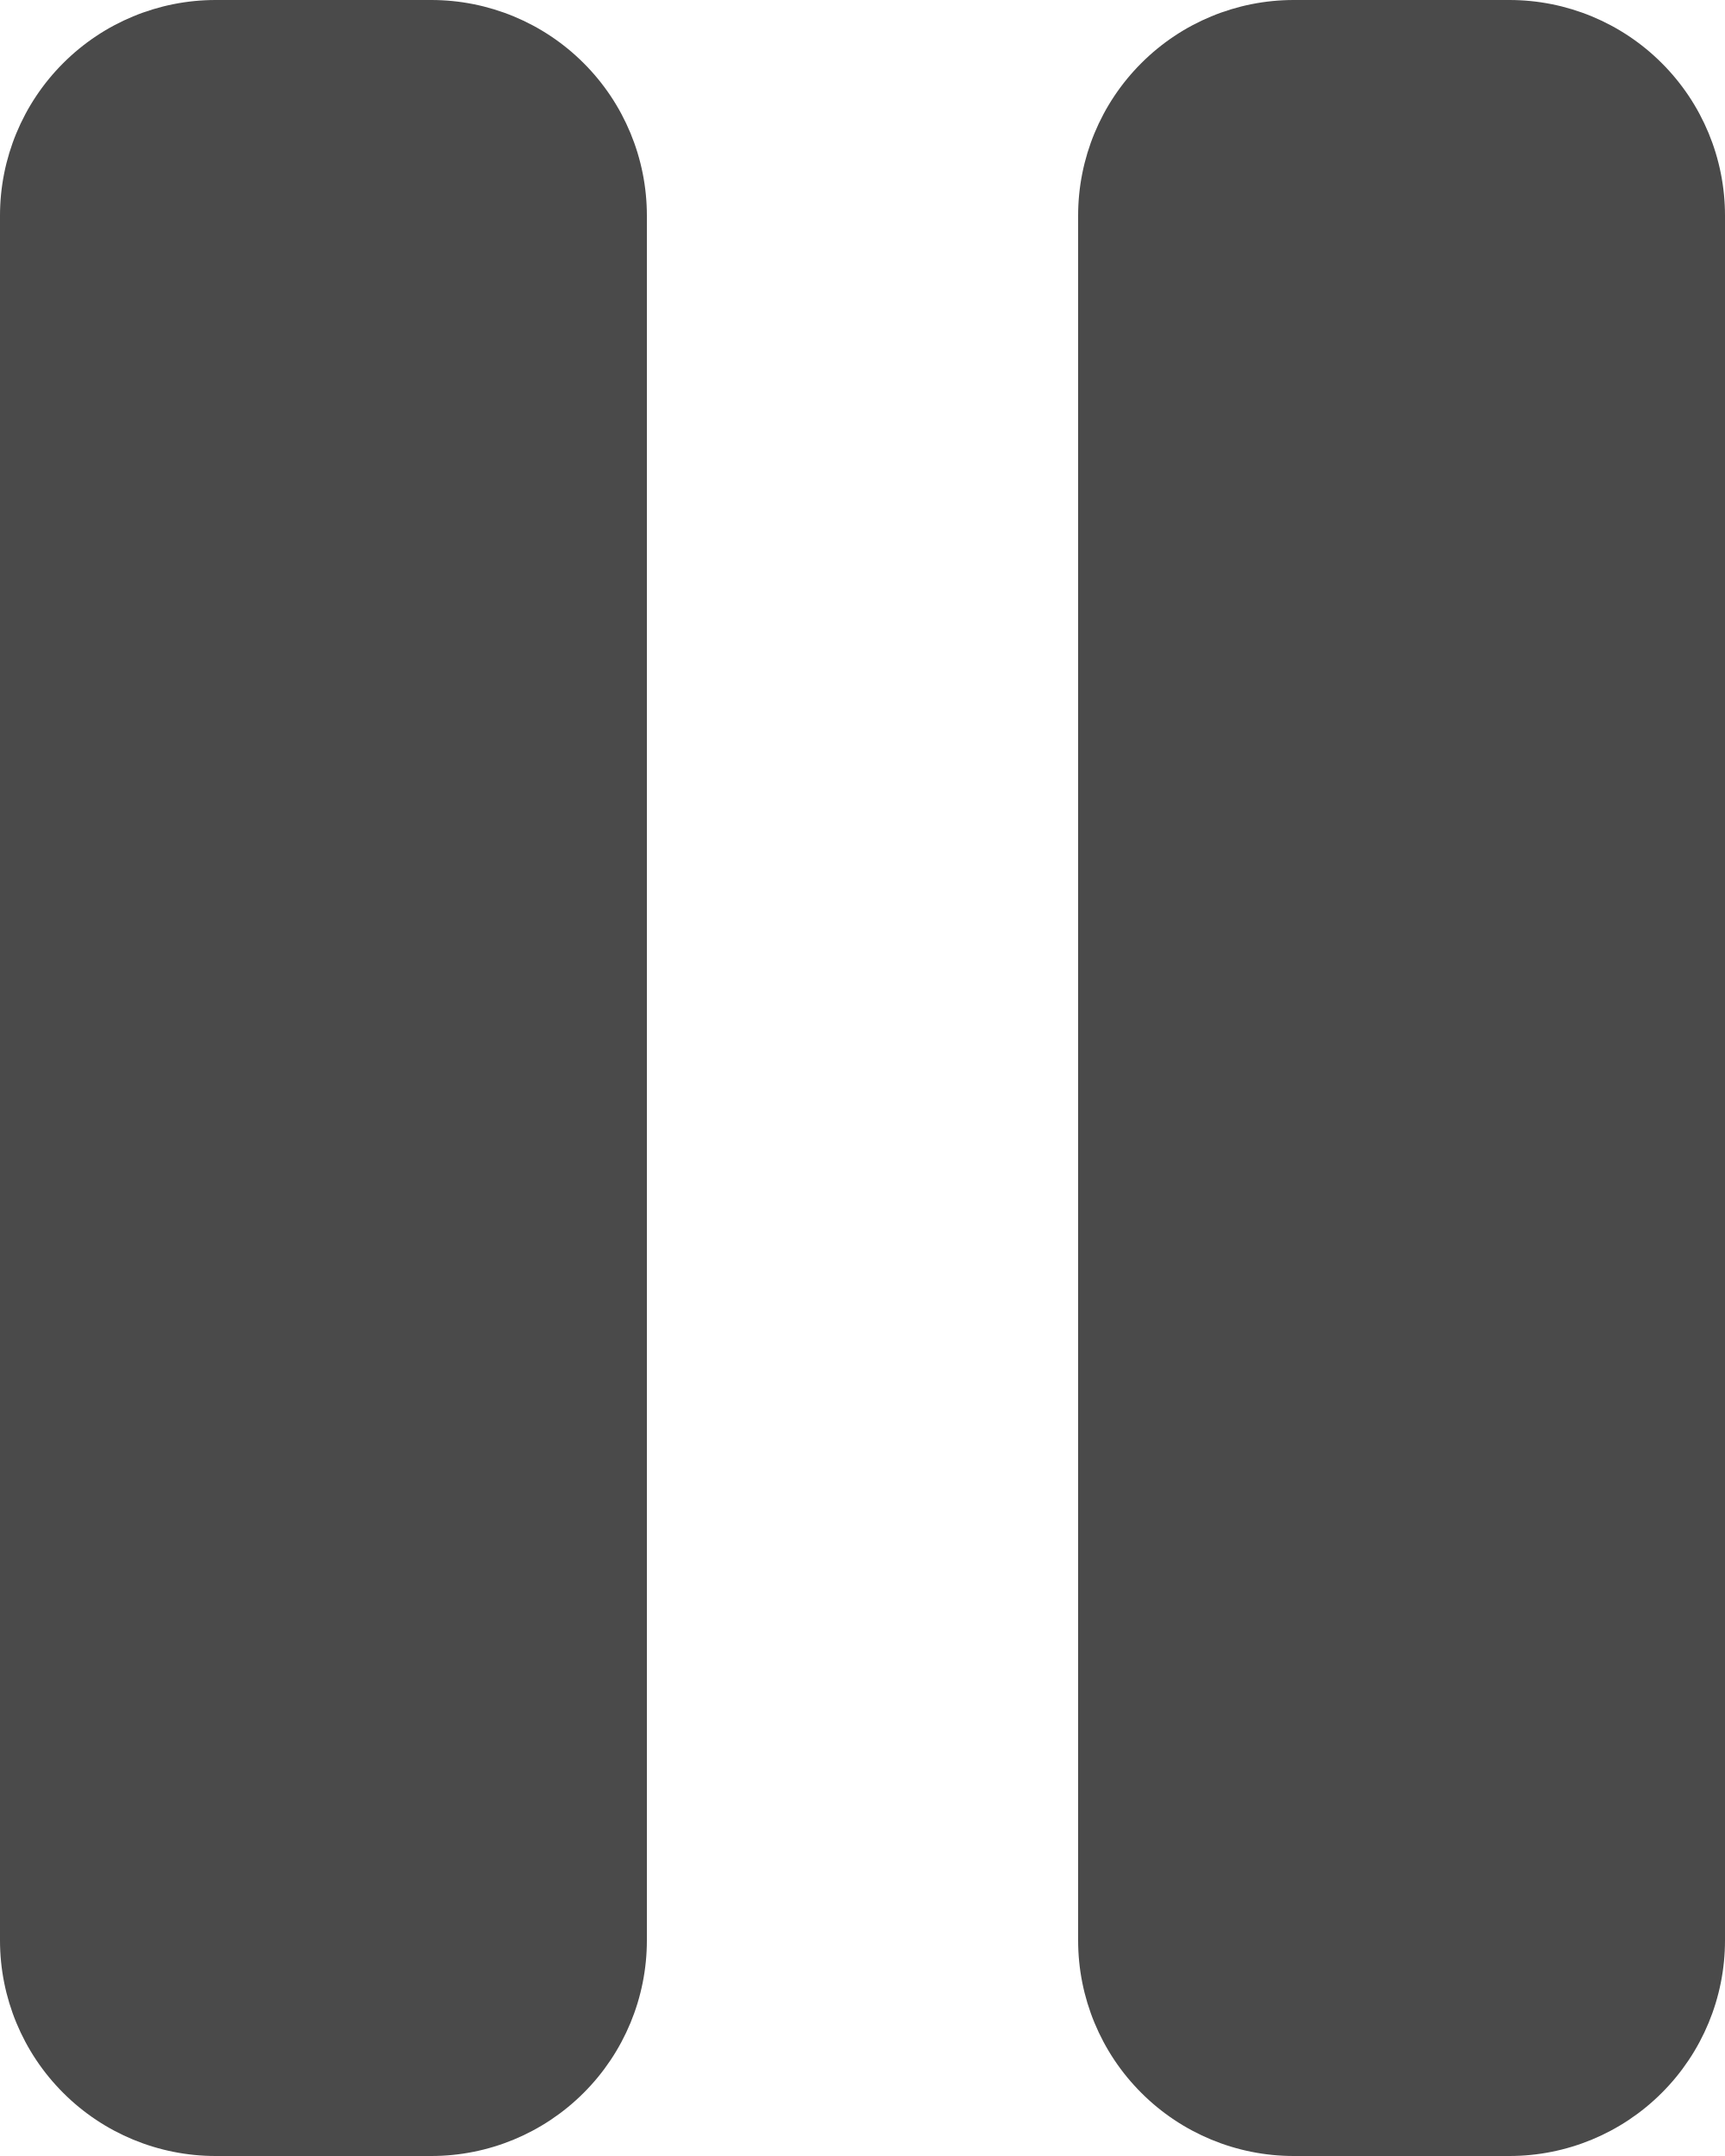
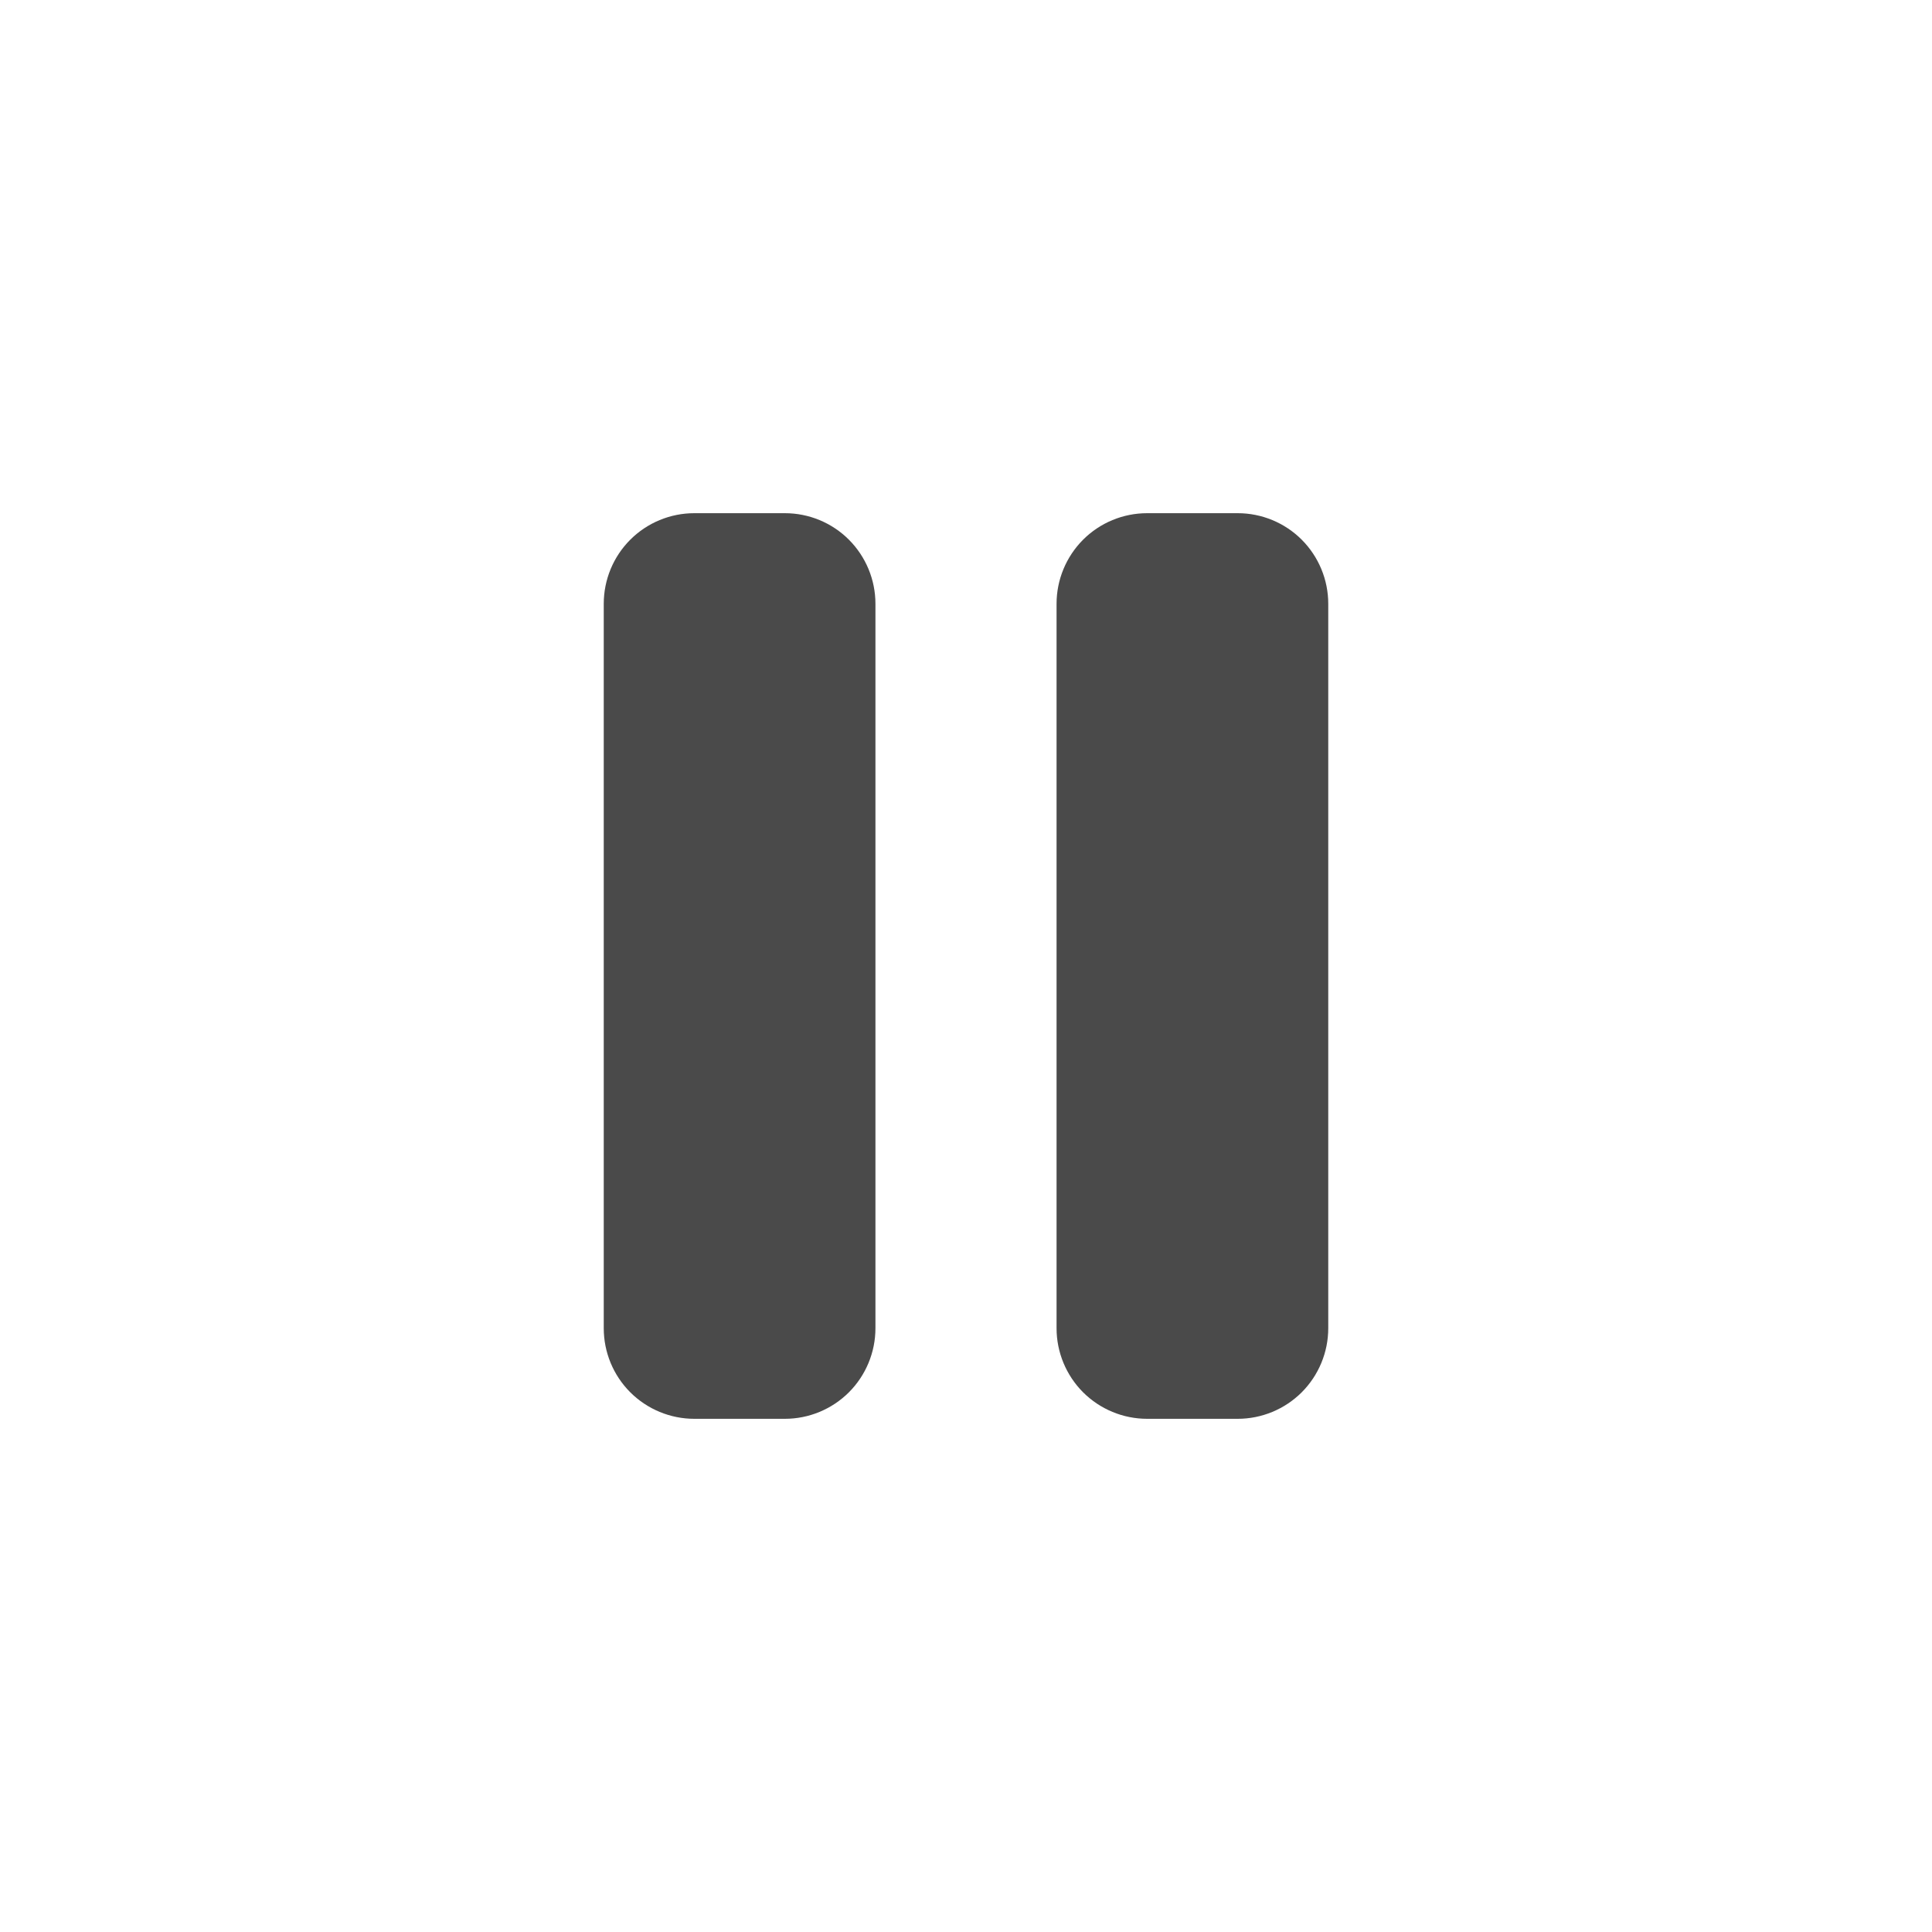
- <svg xmlns="http://www.w3.org/2000/svg" width="24" height="30" viewBox="0 0 24 30" fill="none">
-   <path d="M6 0H3C2.204 0 1.441 0.316 0.879 0.879C0.316 1.441 0 2.204 0 3V27C0 27.796 0.316 28.559 0.879 29.121C1.441 29.684 2.204 30 3 30H6C6.796 30 7.559 29.684 8.121 29.121C8.684 28.559 9 27.796 9 27V3C9 2.204 8.684 1.441 8.121 0.879C7.559 0.316 6.796 0 6 0ZM21 0H18C17.204 0 16.441 0.316 15.879 0.879C15.316 1.441 15 2.204 15 3V27C15 27.796 15.316 28.559 15.879 29.121C16.441 29.684 17.204 30 18 30H21C21.796 30 22.559 29.684 23.121 29.121C23.684 28.559 24 27.796 24 27V3C24 2.204 23.684 1.441 23.121 0.879C22.559 0.316 21.796 0 21 0Z" fill="#4A4A4A" />
+ <svg xmlns="http://www.w3.org/2000/svg" width="40" height="40" viewBox="0 0 40 40" fill="none">
+   <path d="M16.25 10.625H14.375C13.878 10.625 13.401 10.822 13.049 11.174C12.697 11.526 12.5 12.003 12.5 12.5V27.5C12.5 27.997 12.697 28.474 13.049 28.826C13.401 29.177 13.878 29.375 14.375 29.375H16.25C16.747 29.375 17.224 29.177 17.576 28.826C17.927 28.474 18.125 27.997 18.125 27.5V12.5C18.125 12.003 17.927 11.526 17.576 11.174C17.224 10.822 16.747 10.625 16.25 10.625ZM25.625 10.625H23.75C23.253 10.625 22.776 10.822 22.424 11.174C22.073 11.526 21.875 12.003 21.875 12.5V27.5C21.875 27.997 22.073 28.474 22.424 28.826C22.776 29.177 23.253 29.375 23.75 29.375H25.625C26.122 29.375 26.599 29.177 26.951 28.826C27.302 28.474 27.5 27.997 27.5 27.5V12.5C27.5 12.003 27.302 11.526 26.951 11.174C26.599 10.822 26.122 10.625 25.625 10.625Z" fill="#4A4A4A" />
</svg>
